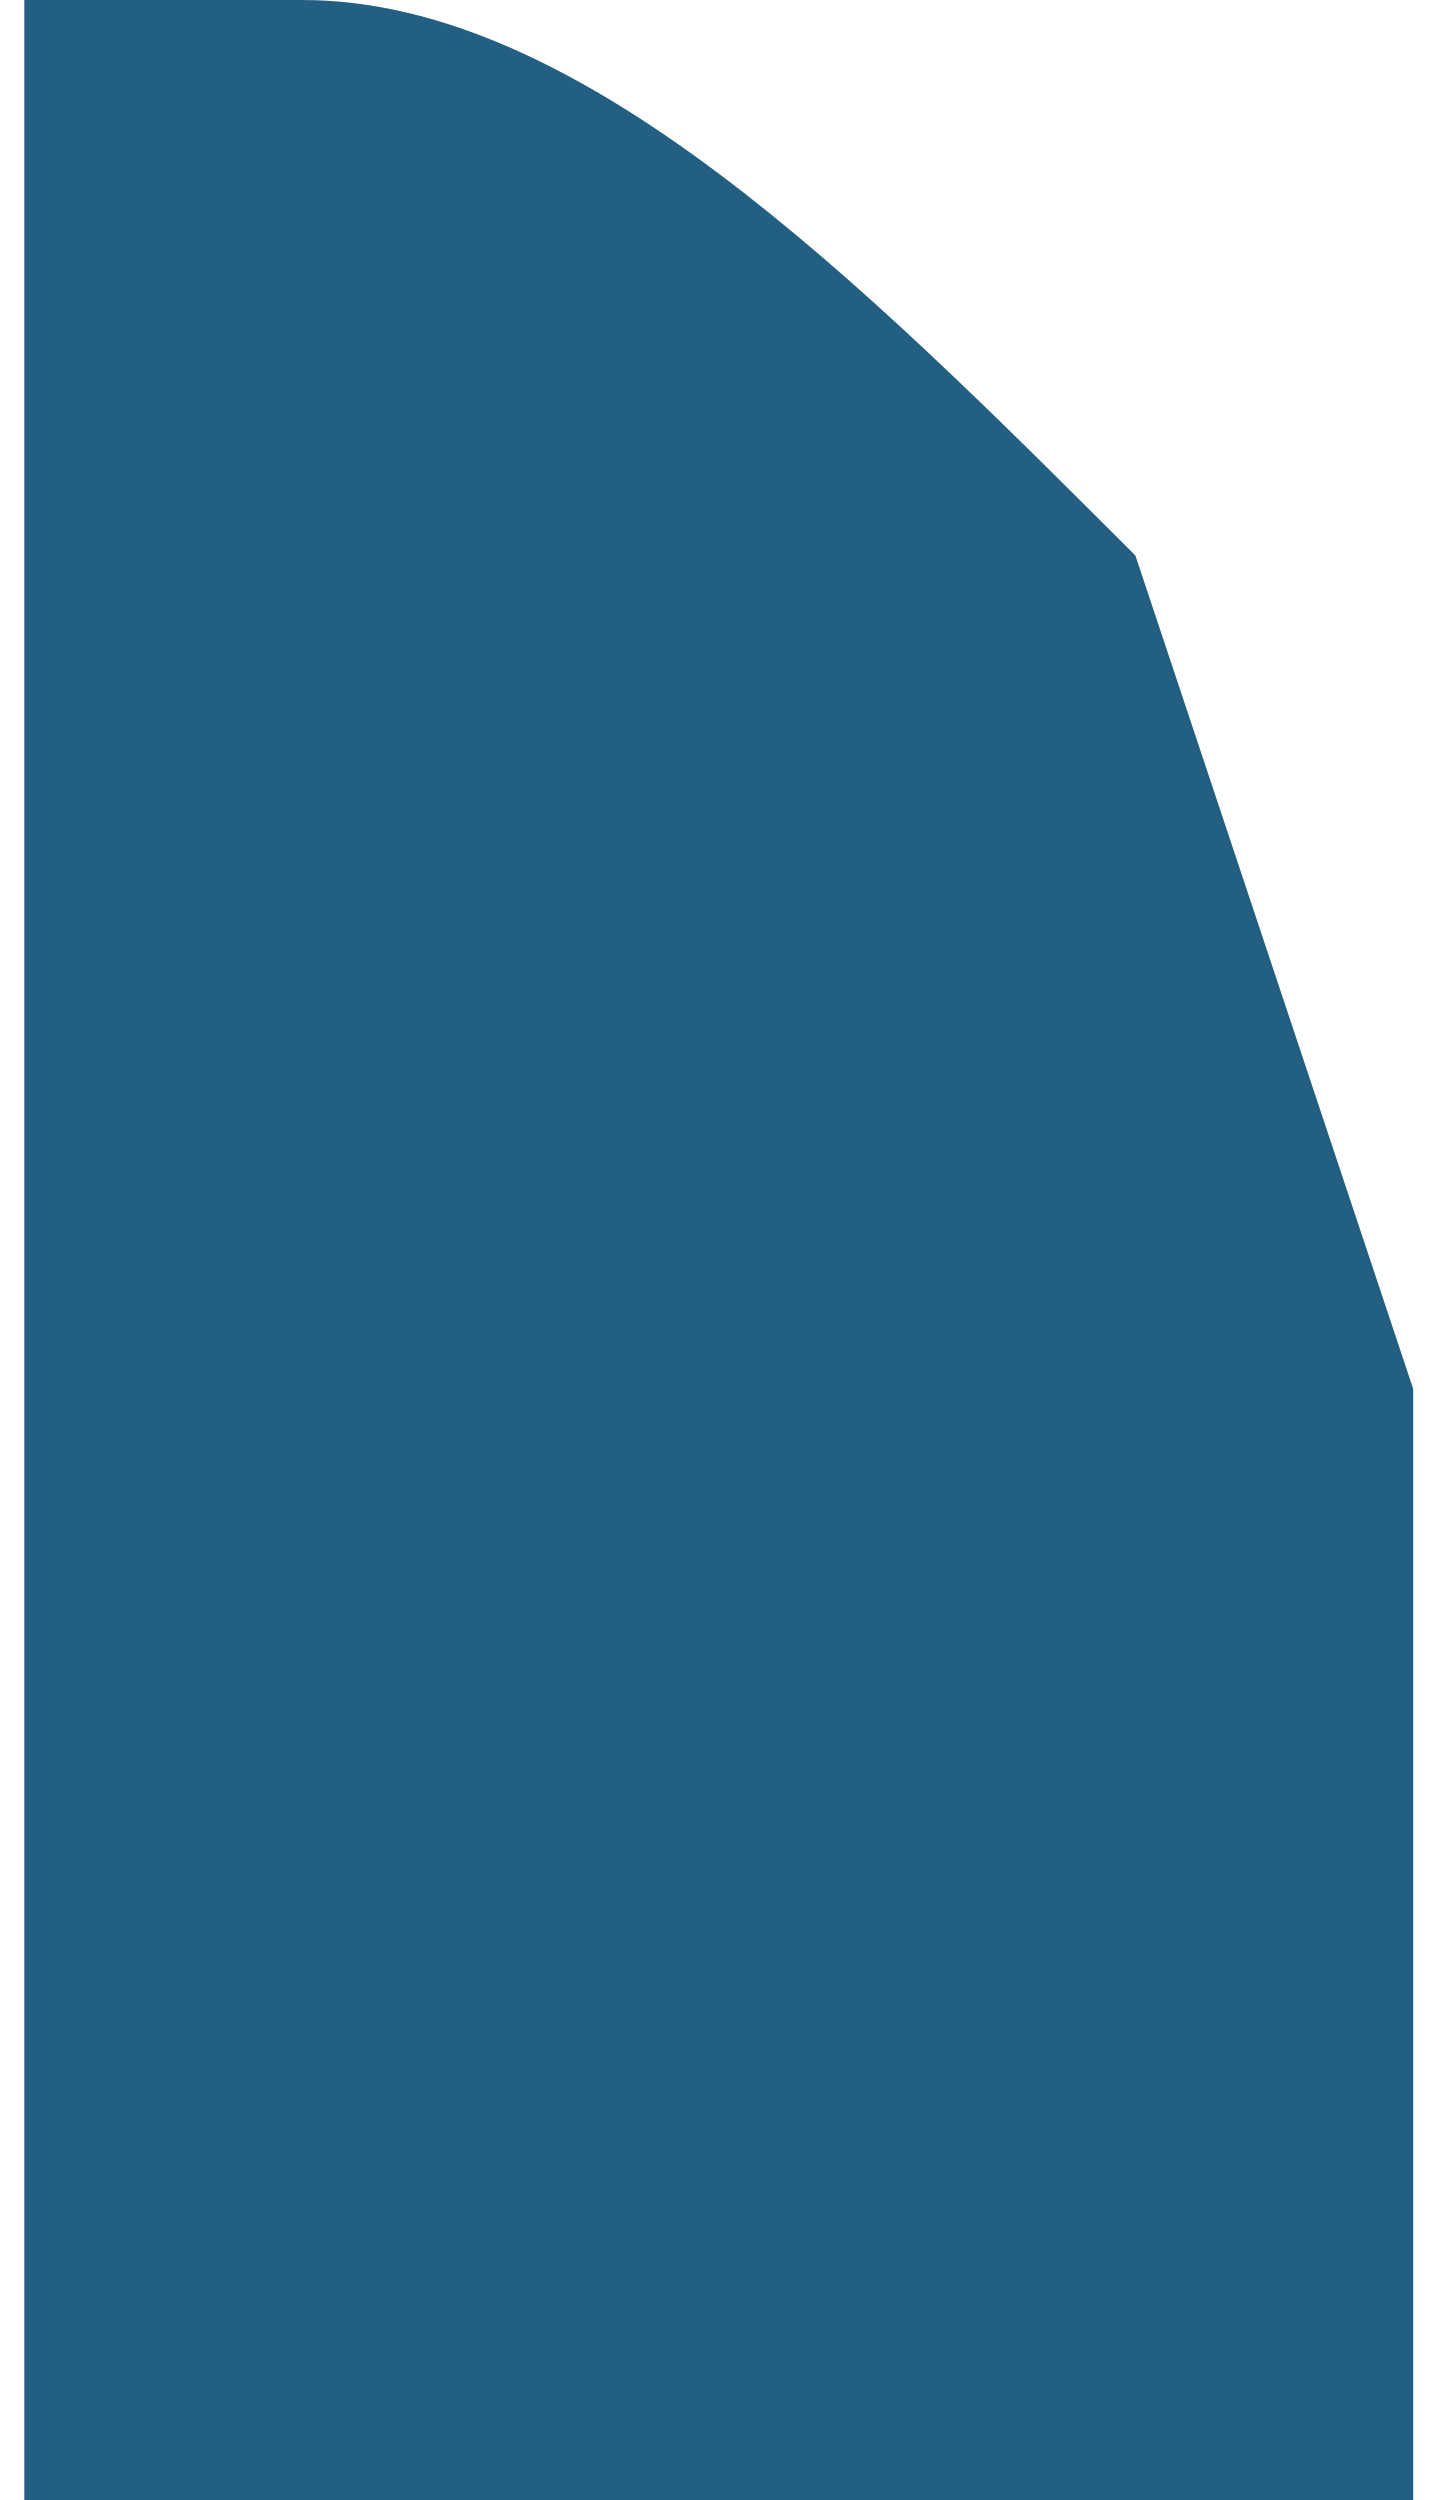
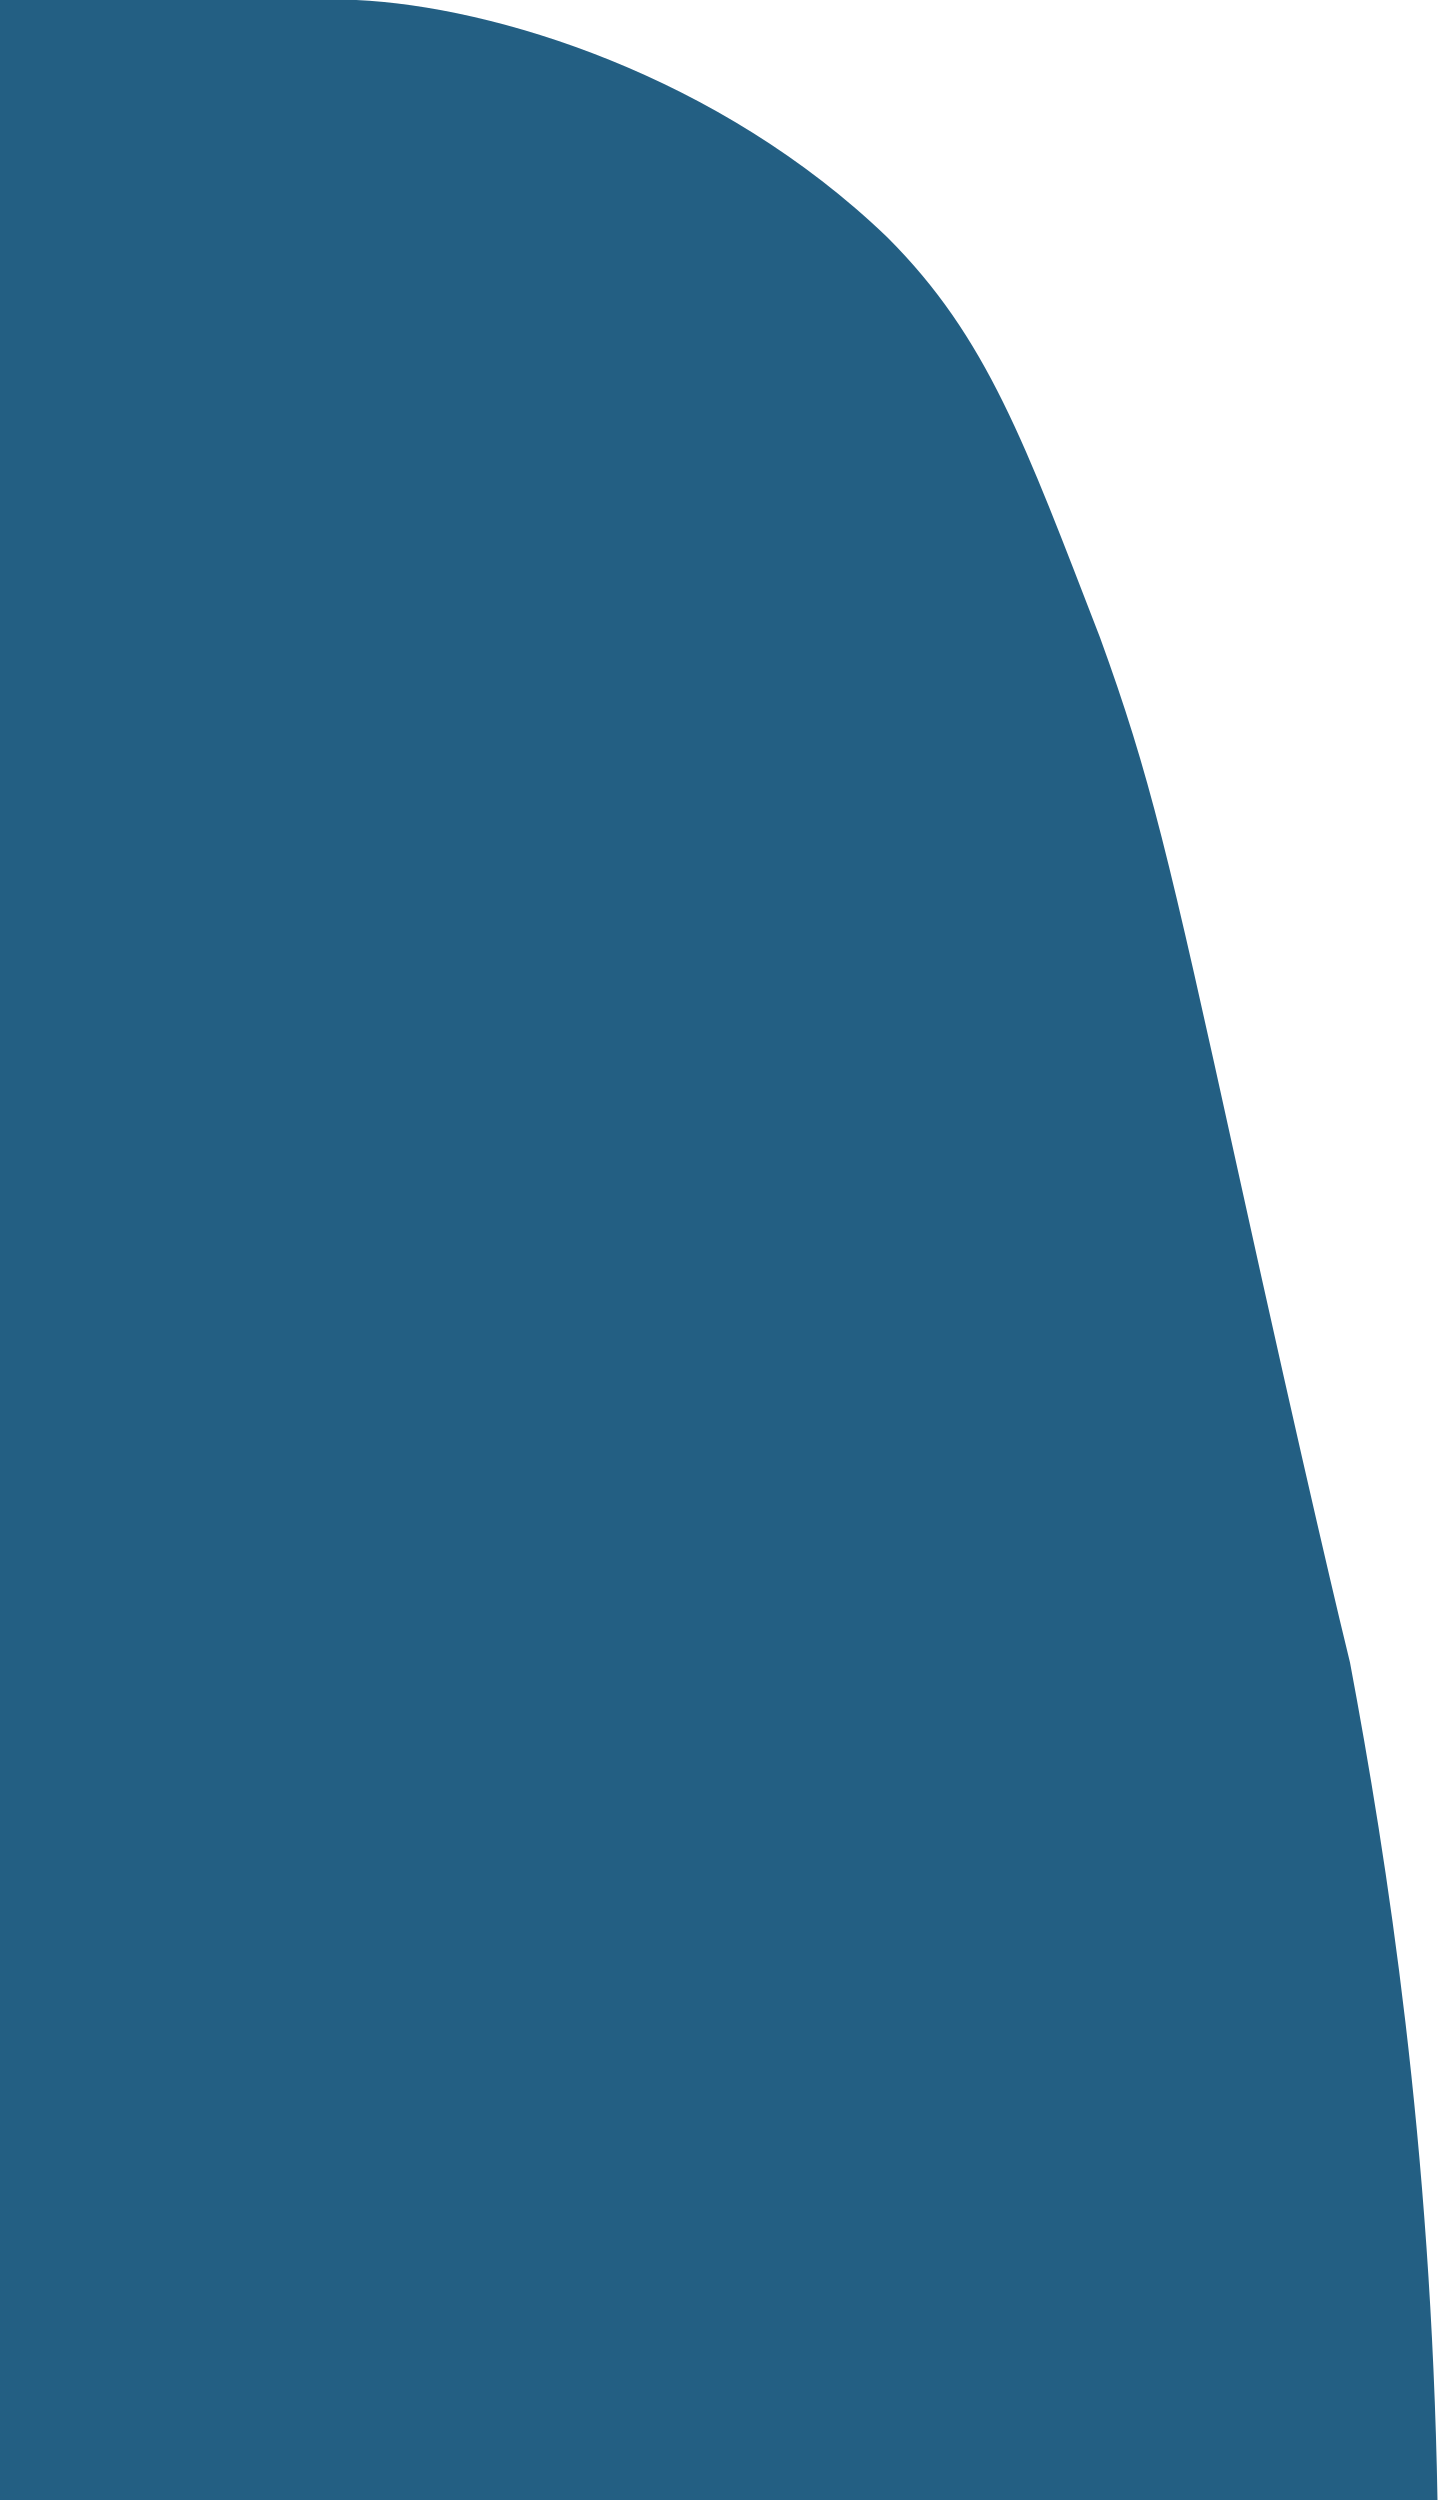
- <svg xmlns="http://www.w3.org/2000/svg" xml:space="preserve" width="23px" height="40px" version="1.1" style="shape-rendering:geometricPrecision; text-rendering:geometricPrecision; image-rendering:optimizeQuality; fill-rule:evenodd; clip-rule:evenodd" viewBox="0 0 0.05 0.09">
-   <defs>
-     <style type="text/css">
-    
-     .fil0 {fill:#235f83}
-    
-   </style>
-   </defs>
-   <g id="Layer_x0020_1">
-     <path class="fil0" d="M0.05 0.05l-0.01 -0.03c-0.01,-0.01 -0.02,-0.02 -0.03,-0.02l-0.01 0 0 0.09 0.05 0 0 -0.01c0,-0.02 0,-0.02 0,-0.03z" />
-   </g>
+ <svg xmlns="http://www.w3.org/2000/svg" version="1.1" id="Слой_1" x="0px" y="0px" viewBox="0 0 23 40" style="enable-background:new 0 0 23 40;" xml:space="preserve">
+   <style type="text/css">
+ 	.st0{fill:#235F83;}
+ </style>
+   <path class="st0" d="M0,0v40h23c-0.1-5.7-0.8-10.2-1.4-13.4c-0.1-0.4-0.7-2.9-1.8-7.9c-1.1-5-1.4-6.3-2.2-8.5  c-1.2-3.1-1.8-4.8-3.4-6.4C11.5,1.2,7.9,0.1,5.7,0C5.4,0,4.1,0,2.9,0C1.7,0,0.7,0,0,0z" />
</svg>
